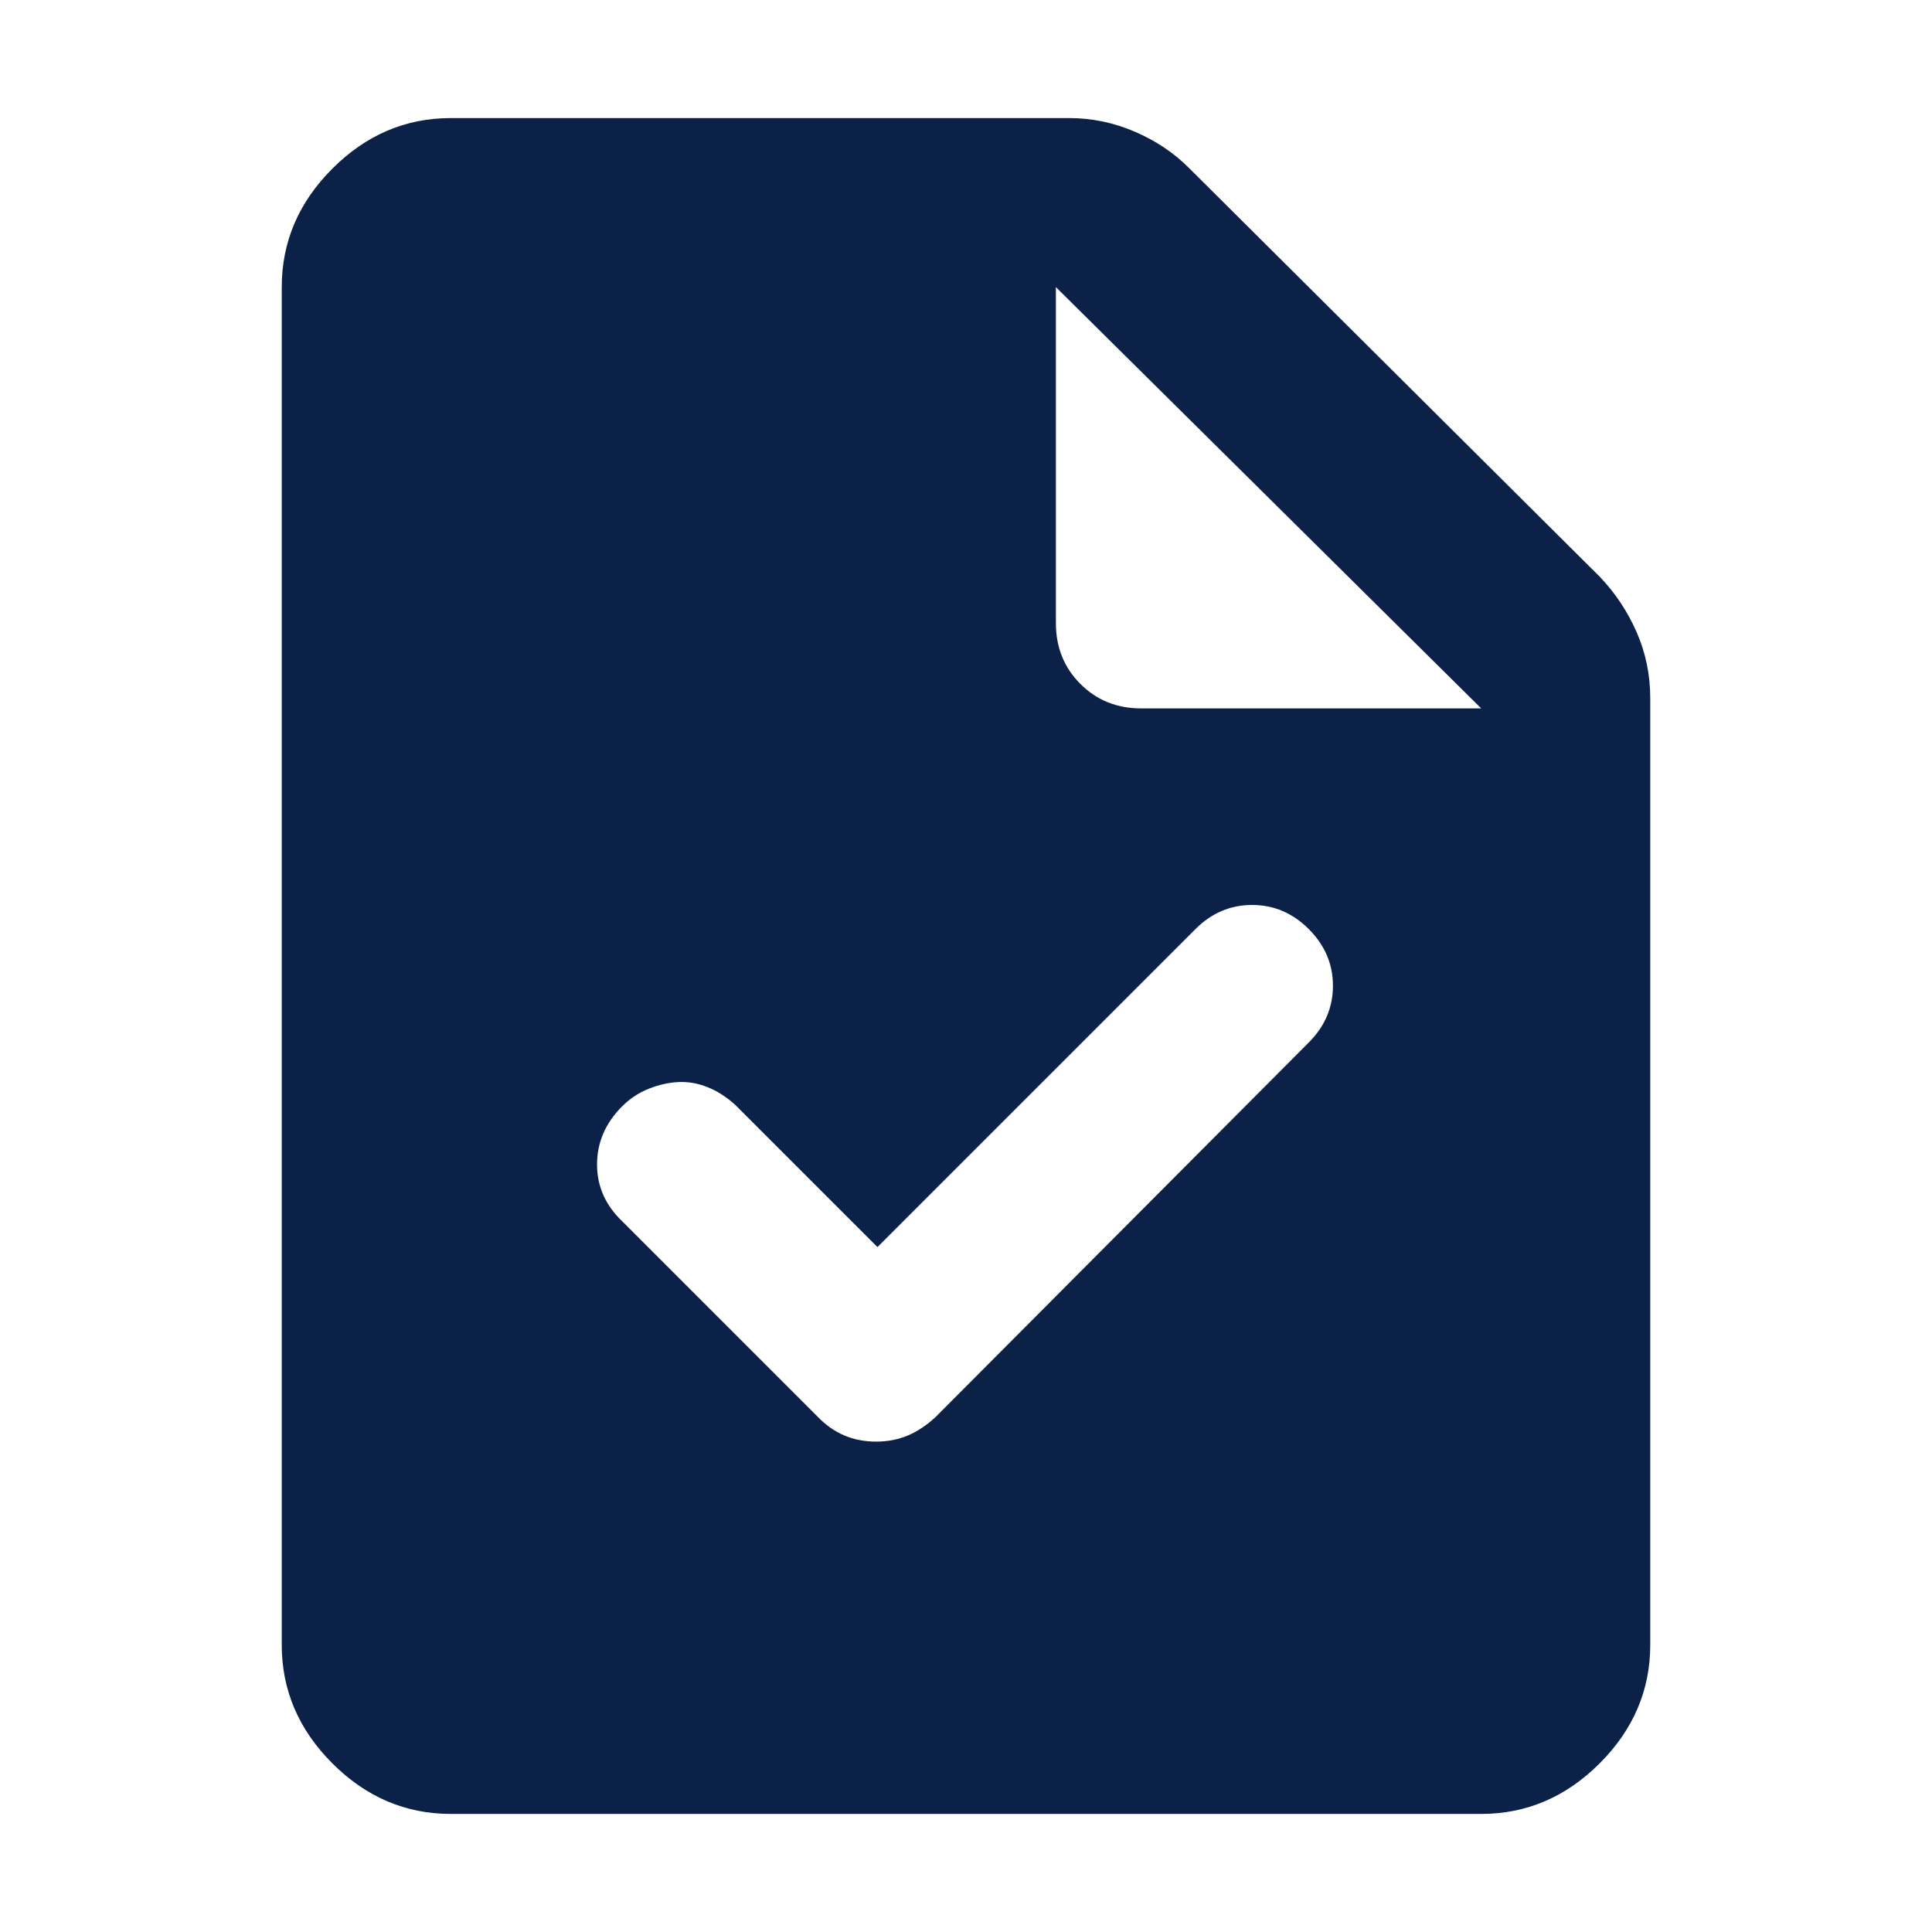
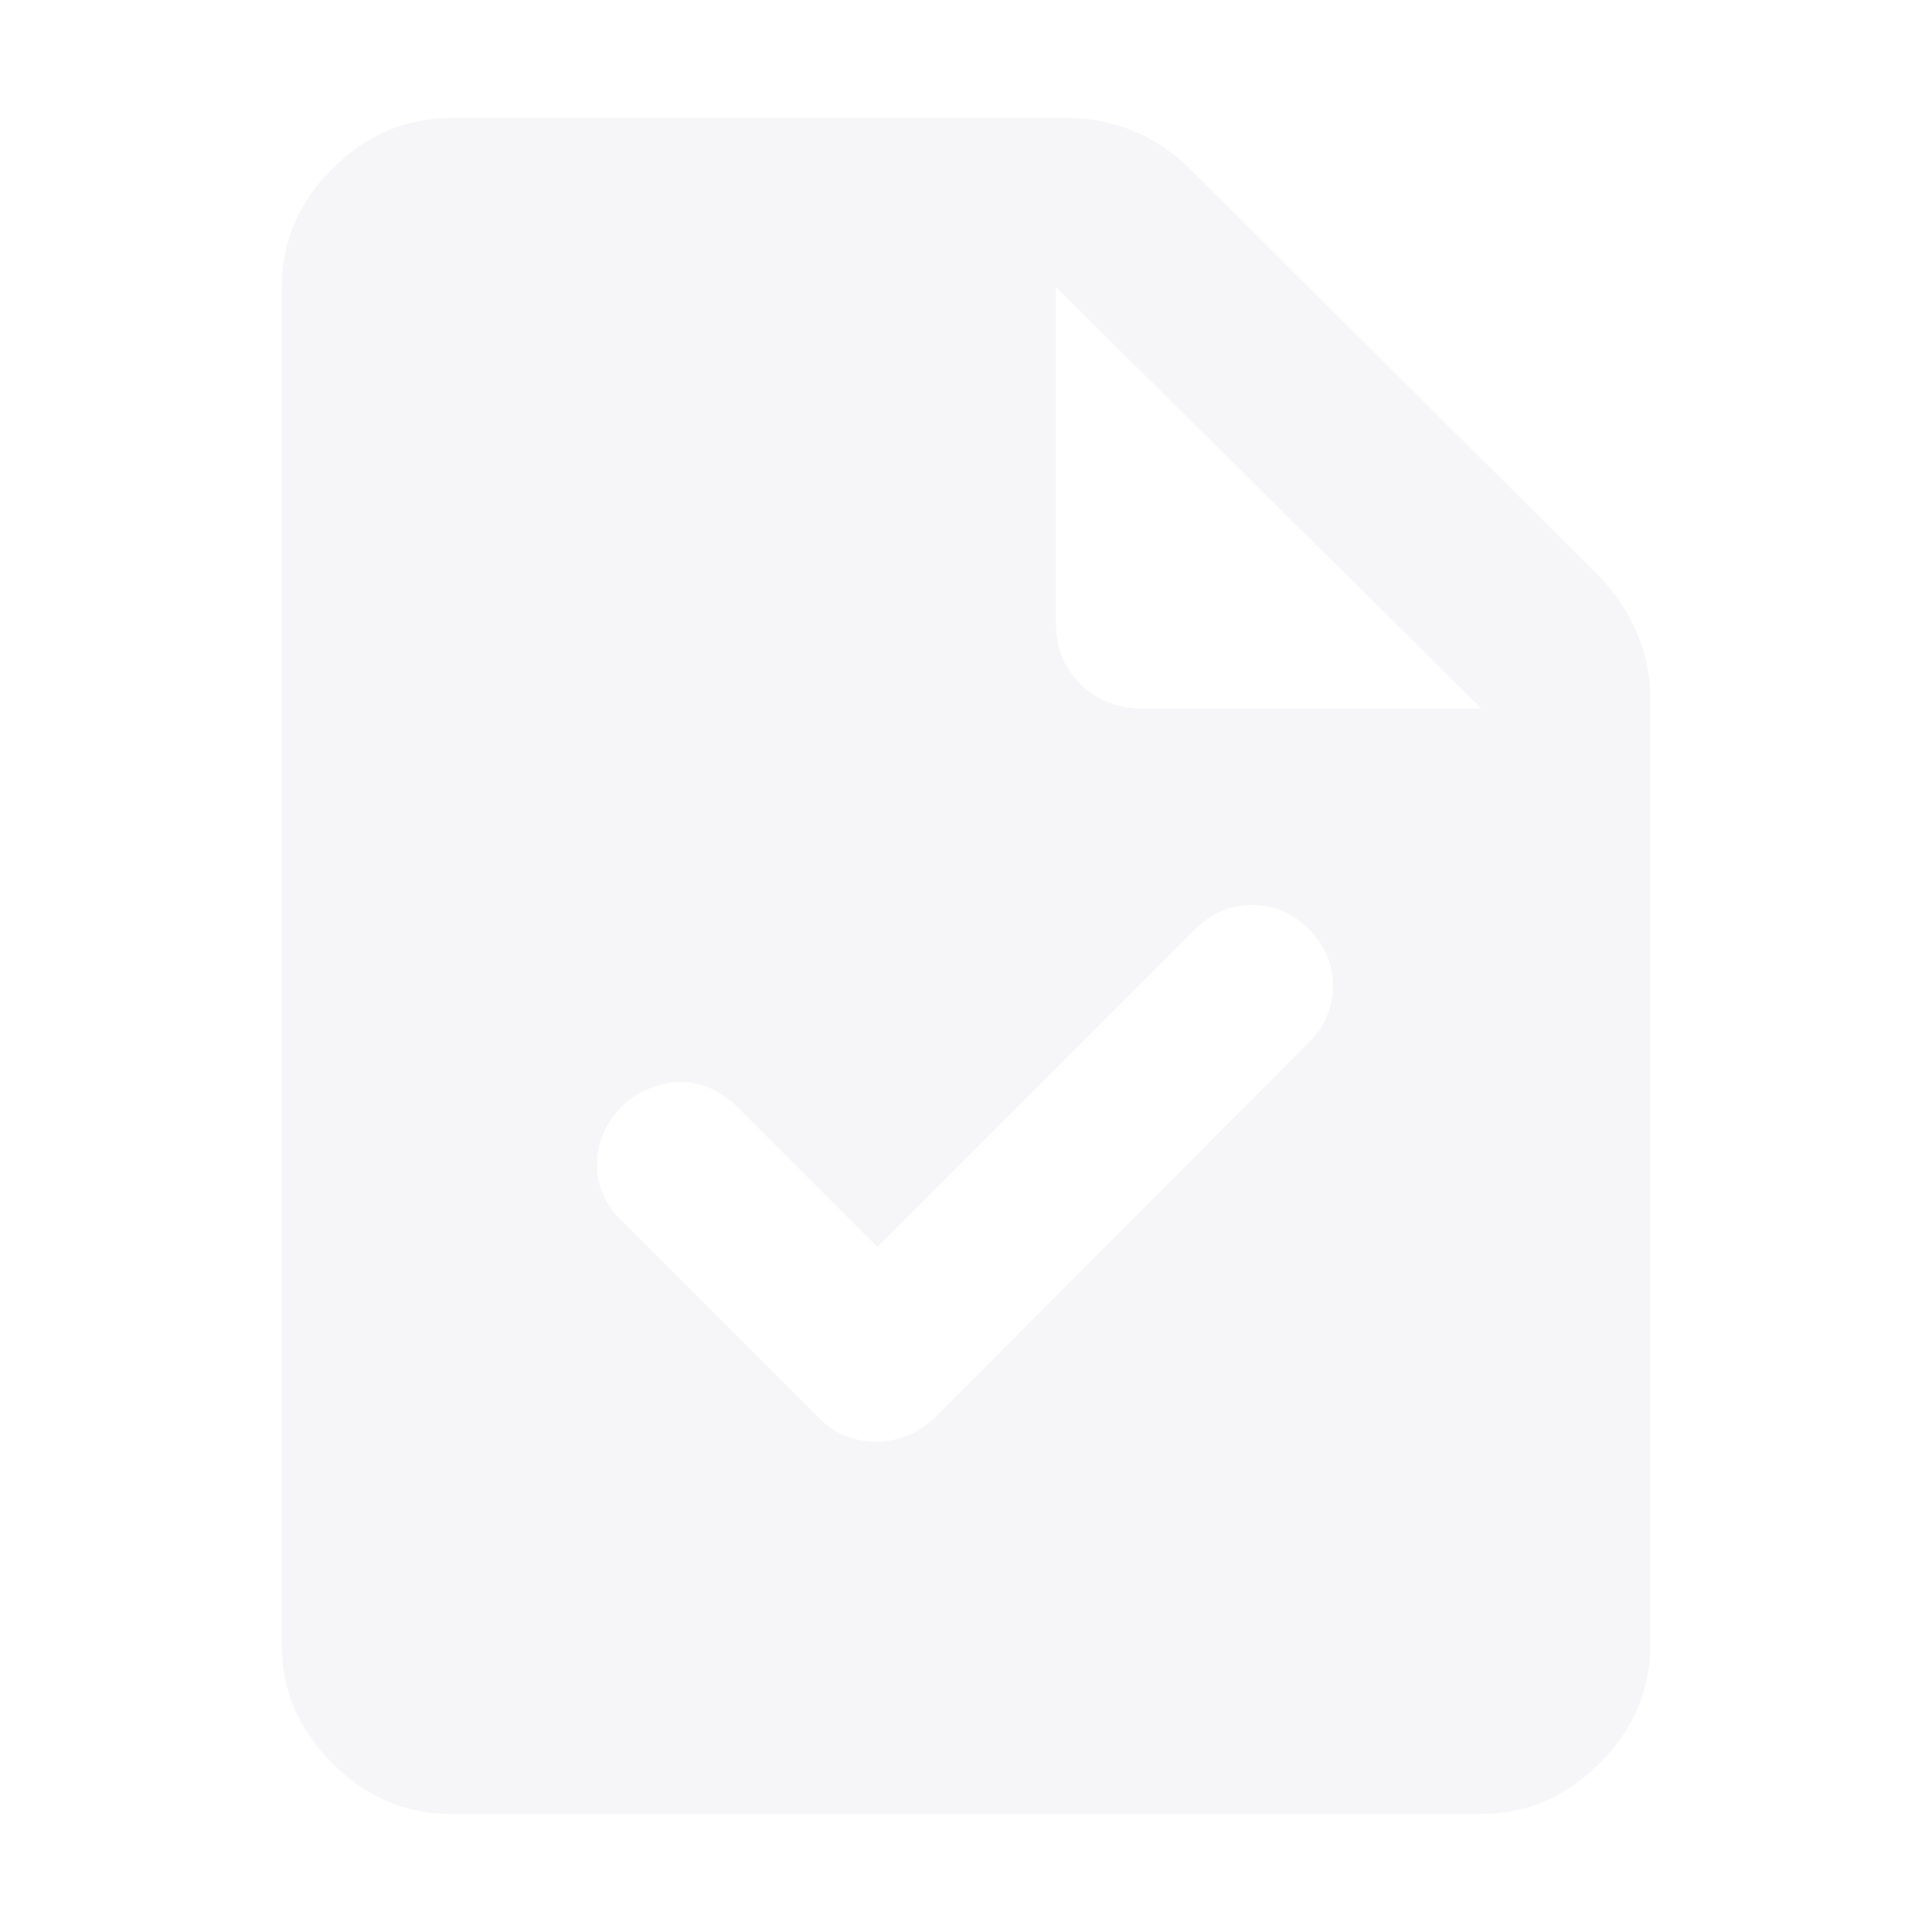
- <svg xmlns="http://www.w3.org/2000/svg" height="40px" viewBox="0 -960 960 960" width="40px" fill="#0B2147">
+ <svg xmlns="http://www.w3.org/2000/svg" height="40px" viewBox="0 -960 960 960" width="40px" fill="#f6f6f9">
  <path d="M224-58.67q-33.73 0-58.86-25.13Q140-108.94 140-142.67v-674.66q0-33.73 25.14-58.87 25.13-25.13 58.86-25.13h307.33q16.77 0 32.52 6.75 15.75 6.75 27.15 18.25l204 203q11.49 12.06 18.25 27.48Q820-630.43 820-613v470.33q0 33.73-25.14 58.87Q769.73-58.67 736-58.67H224Zm300.67-591.66q0 18 12.16 30.16Q549-608 567-608h169L524.67-817.33v167Zm-88.67 310L365.33-411q-6.66-6-13.83-8.83-7.17-2.84-14.34-2.5-7.18.33-14.69 3.28-7.51 2.94-13.39 8.84-12.41 12.46-12.41 28.83 0 16.38 12.66 28.38l97 97q5.93 6.18 13.18 9.26 7.25 3.07 15.82 3.07t15.82-3.07q7.25-3.08 13.85-9.26l185.33-186q12-12 12-28.17 0-16.16-12-28.16t-28.16-12q-16.17 0-28.17 12l-158 158Z" />
</svg>
